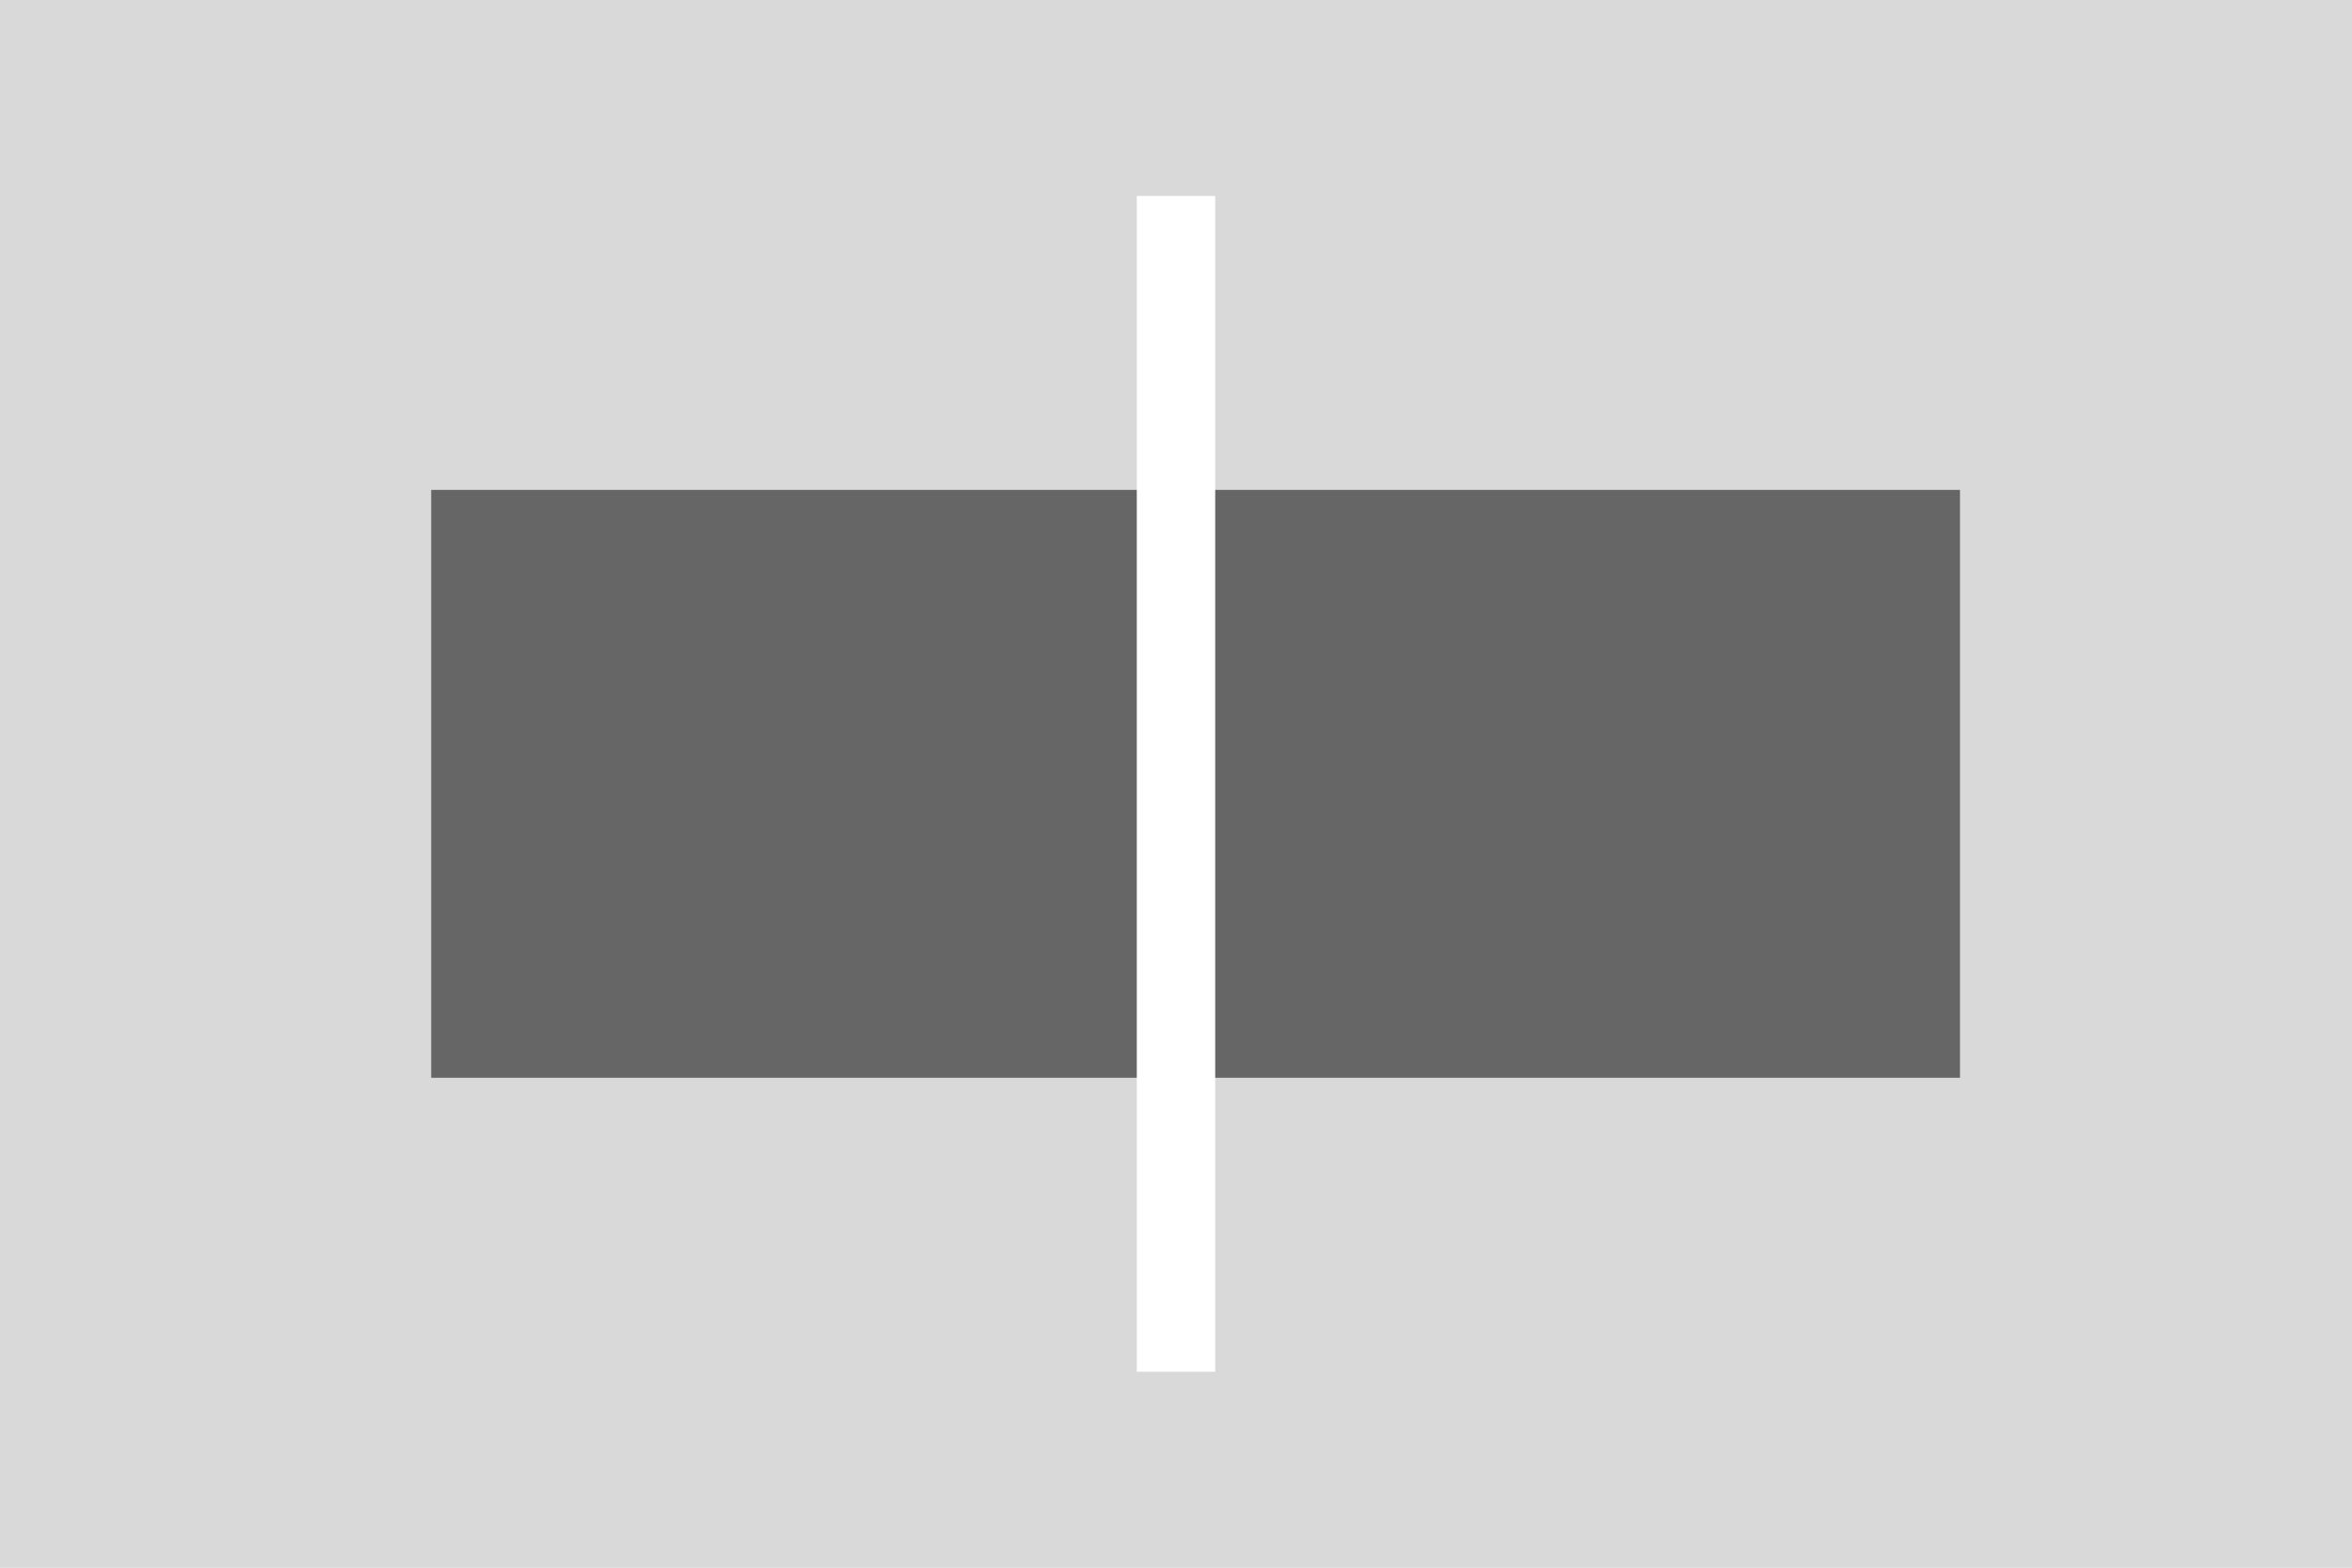
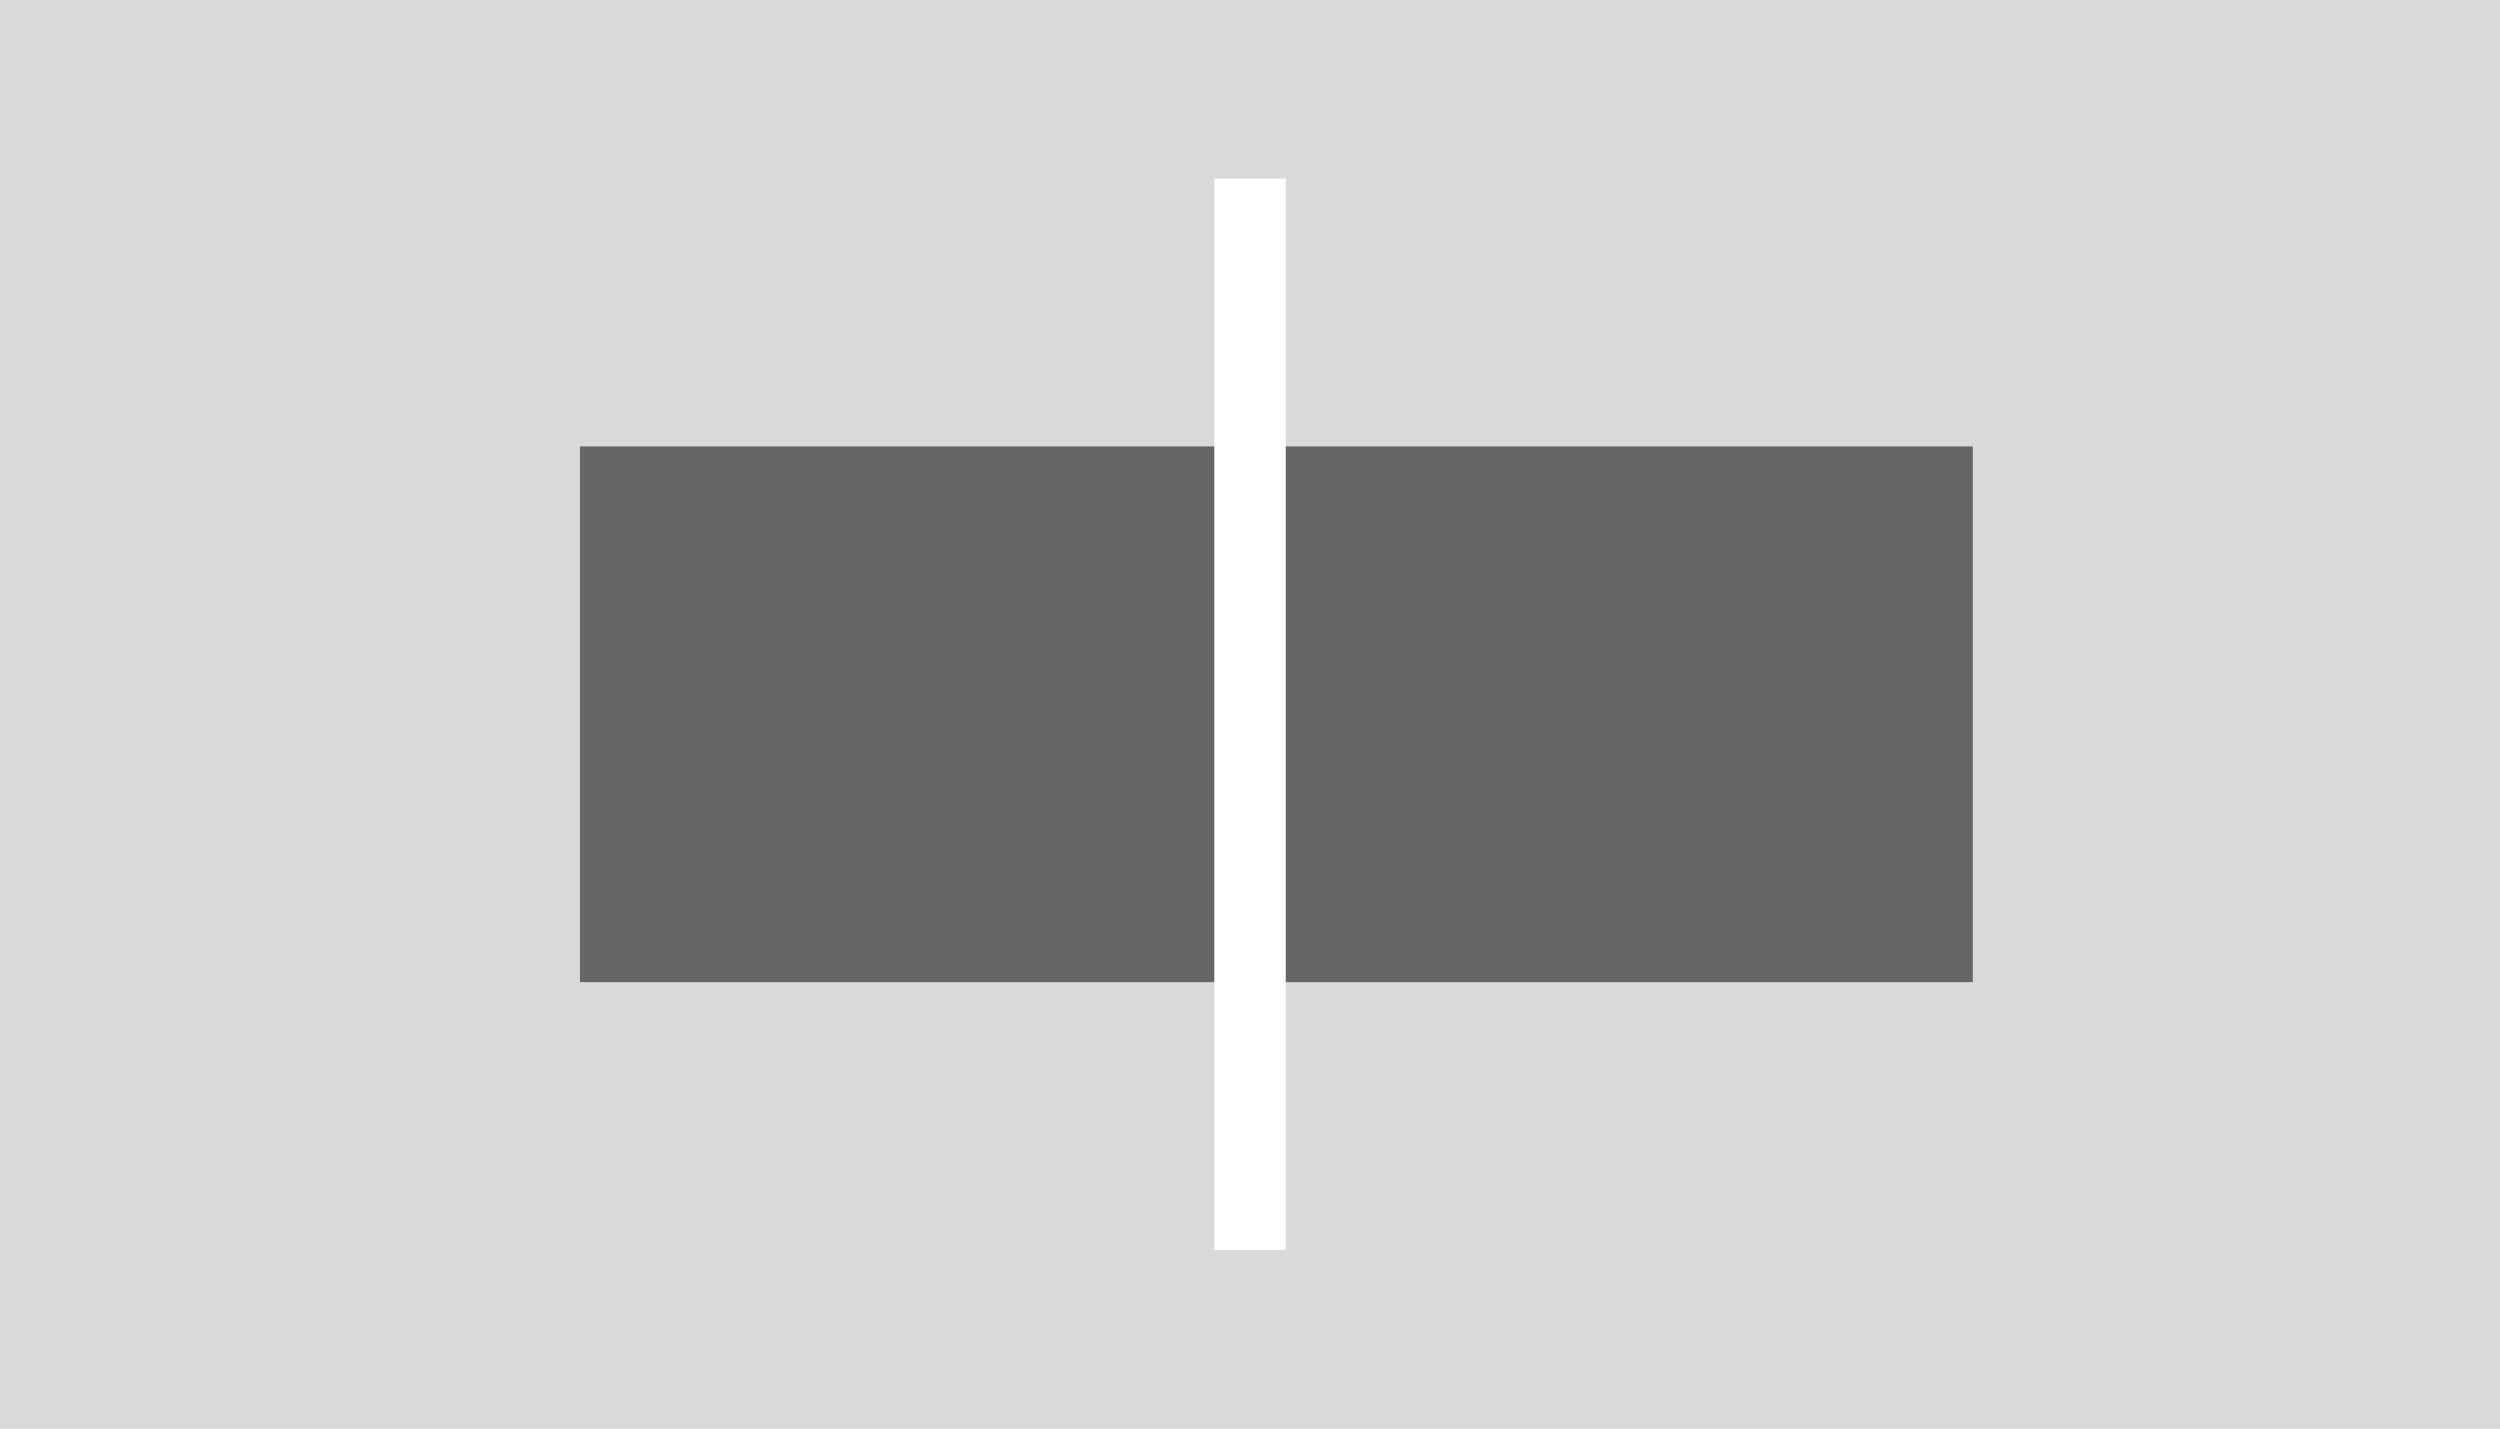
- <svg xmlns="http://www.w3.org/2000/svg" width="120" height="80" viewBox="0 0 120 80">
-   <defs>
-     <style>.a{fill:#d9d9d9;}.b{fill:#666;}.c{fill:none;stroke:#fff;stroke-width:4px;}</style>
-   </defs>
+ <svg xmlns="http://www.w3.org/2000/svg" width="140" height="80" viewBox="0 0 140 80">
  <g transform="translate(-1 -1)">
-     <rect class="a" width="120" height="80" transform="translate(1 1)" />
-     <rect class="b" width="78" height="30" transform="translate(23 26)" />
-     <line class="c" y2="60" transform="translate(61 11)" />
+     <rect width="140" height="80" transform="translate(1 1)" fill="#d9d9d9" />
+     <rect width="78" height="30" transform="translate(33.476 26)" fill="#666" />
+     <line y2="60" transform="translate(71 11)" fill="none" stroke="#fff" stroke-width="4" />
  </g>
</svg>
